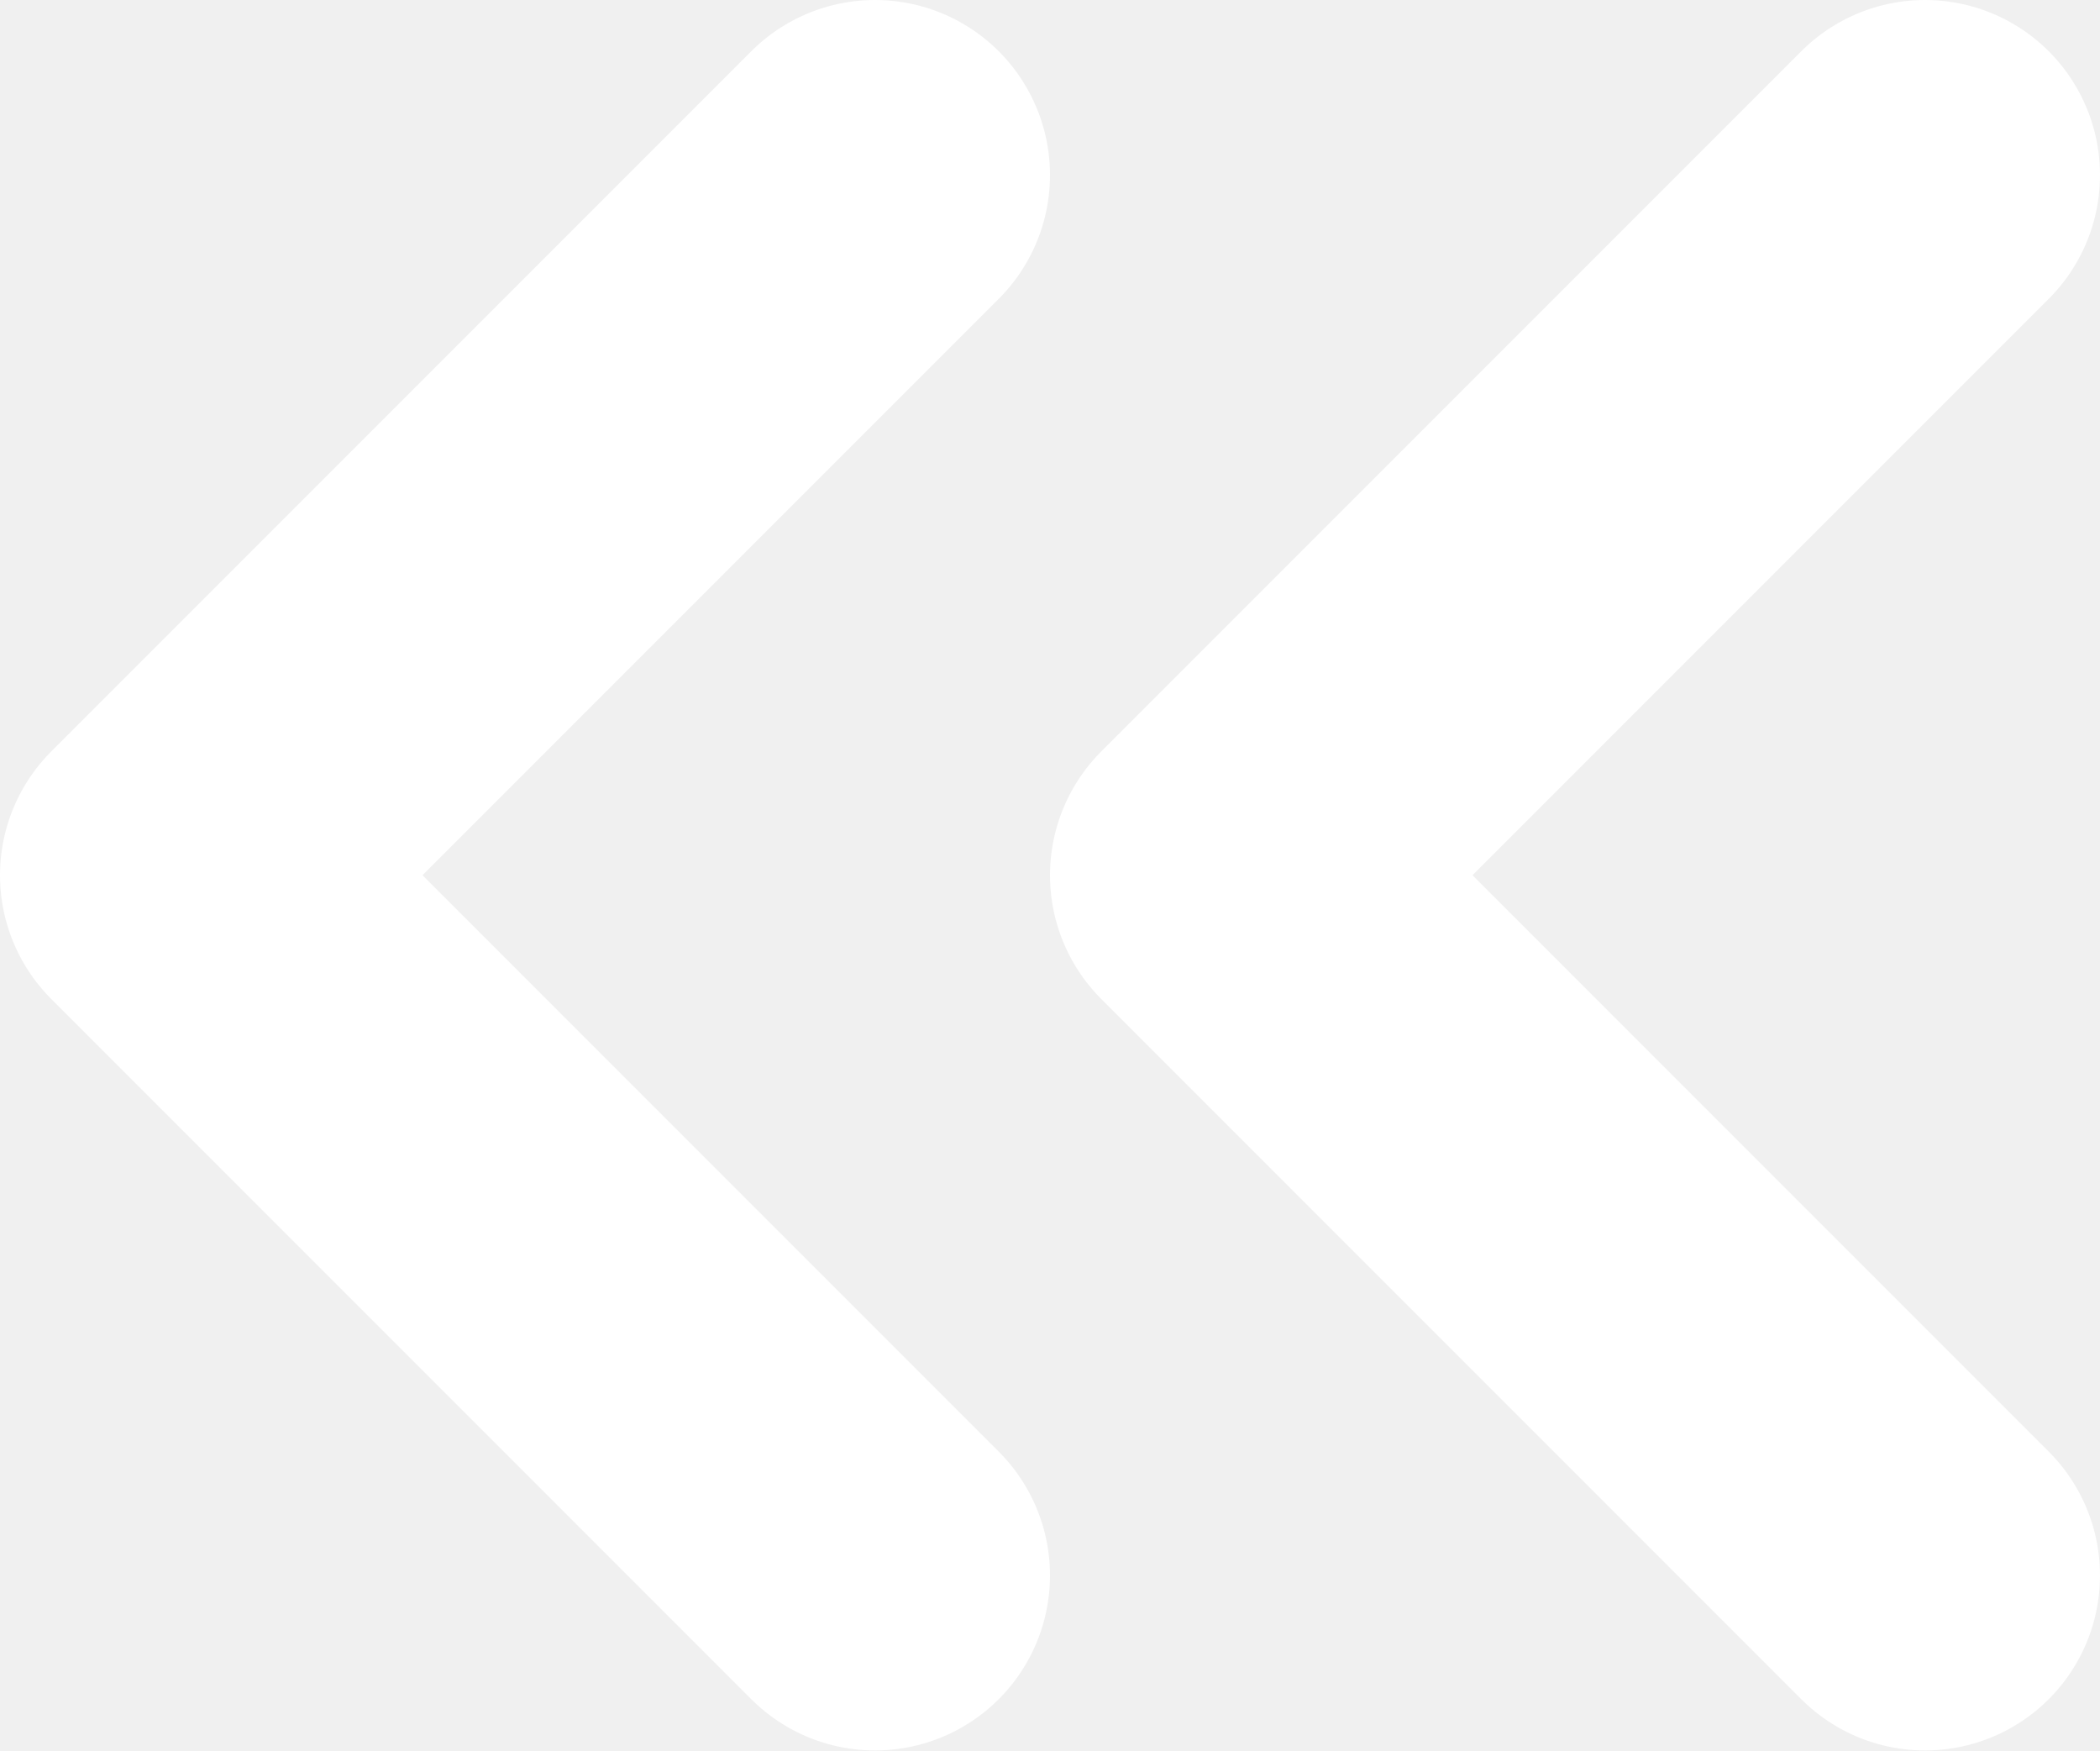
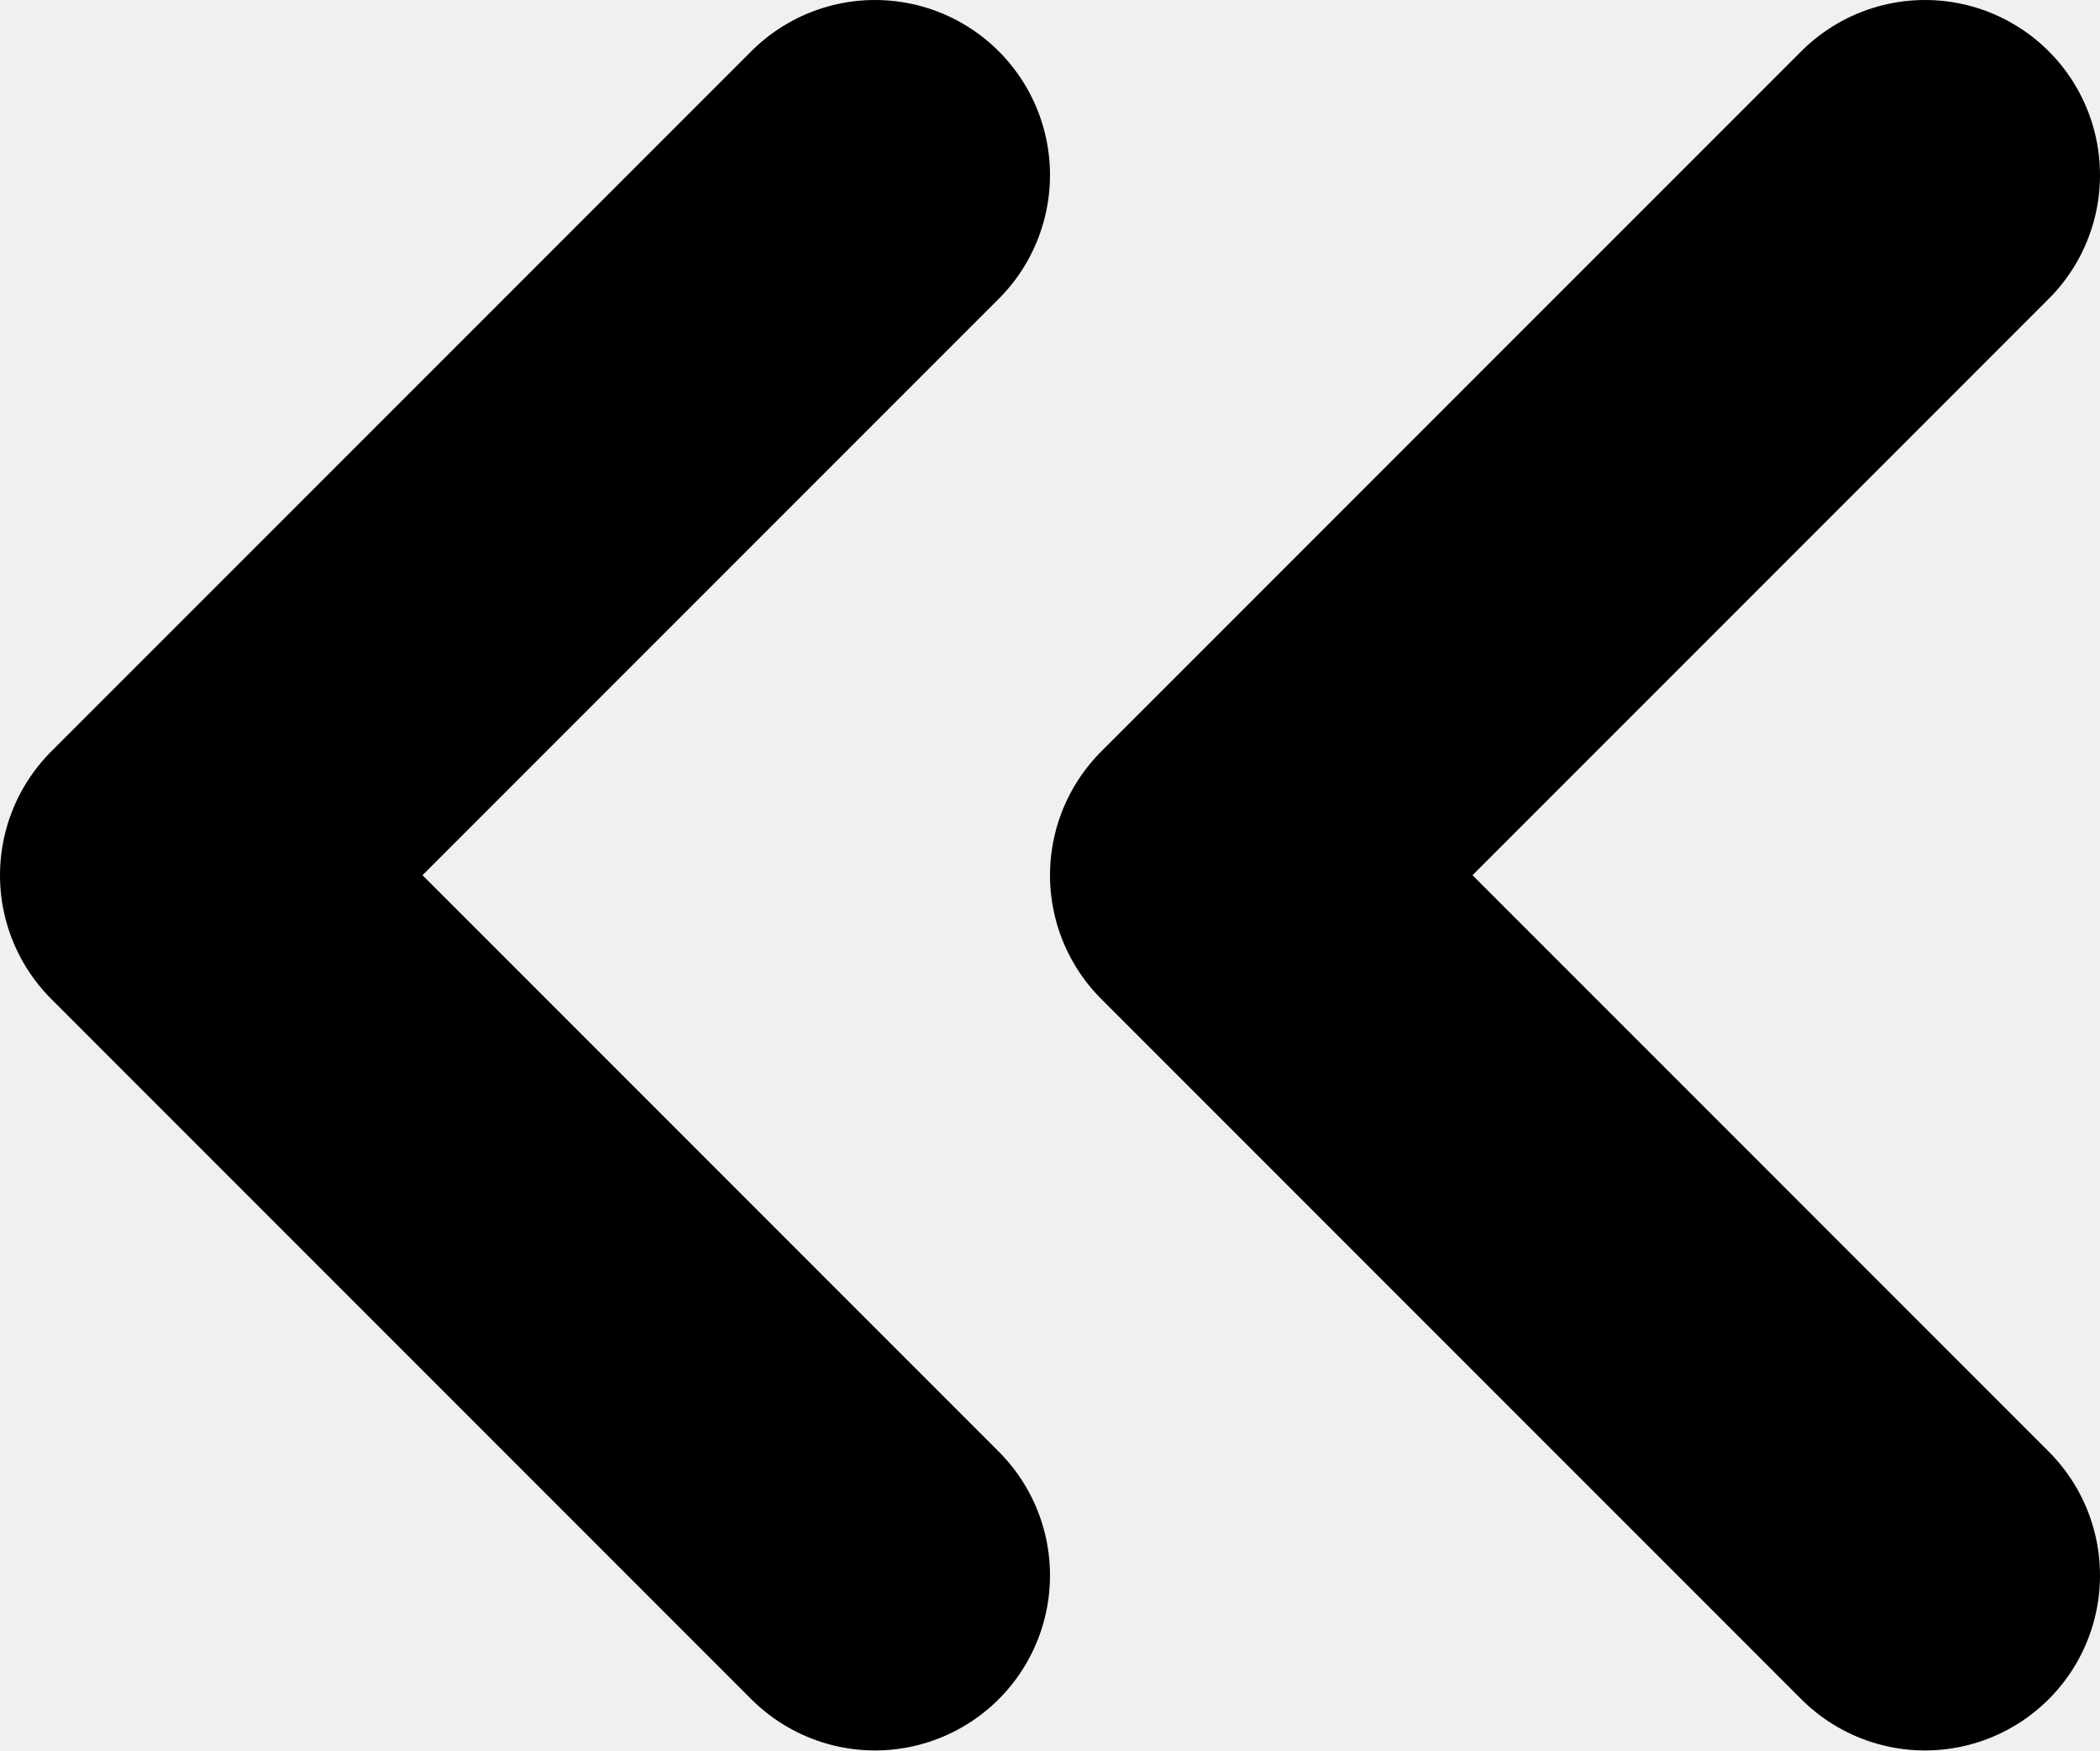
- <svg xmlns="http://www.w3.org/2000/svg" preserveAspectRatio="none" overflow="visible" style="display: block;" width="12" height="10" viewBox="0 0 12 10" fill="none">
-   <path id="Vector" d="M11 9L7 5L11 1M5 9L1 5L5 1" stroke="white" stroke-width="2" stroke-linecap="round" stroke-linejoin="round" />
+ <svg xmlns="http://www.w3.org/2000/svg" width="12" height="10" viewBox="0 0 12 10" fill="none">
+   <path id="Vector" d="M11 9L7 5L11 1M5 9L1 5L5 1" stroke="currentColor" stroke-width="2" stroke-linecap="round" stroke-linejoin="round" />
</svg>
